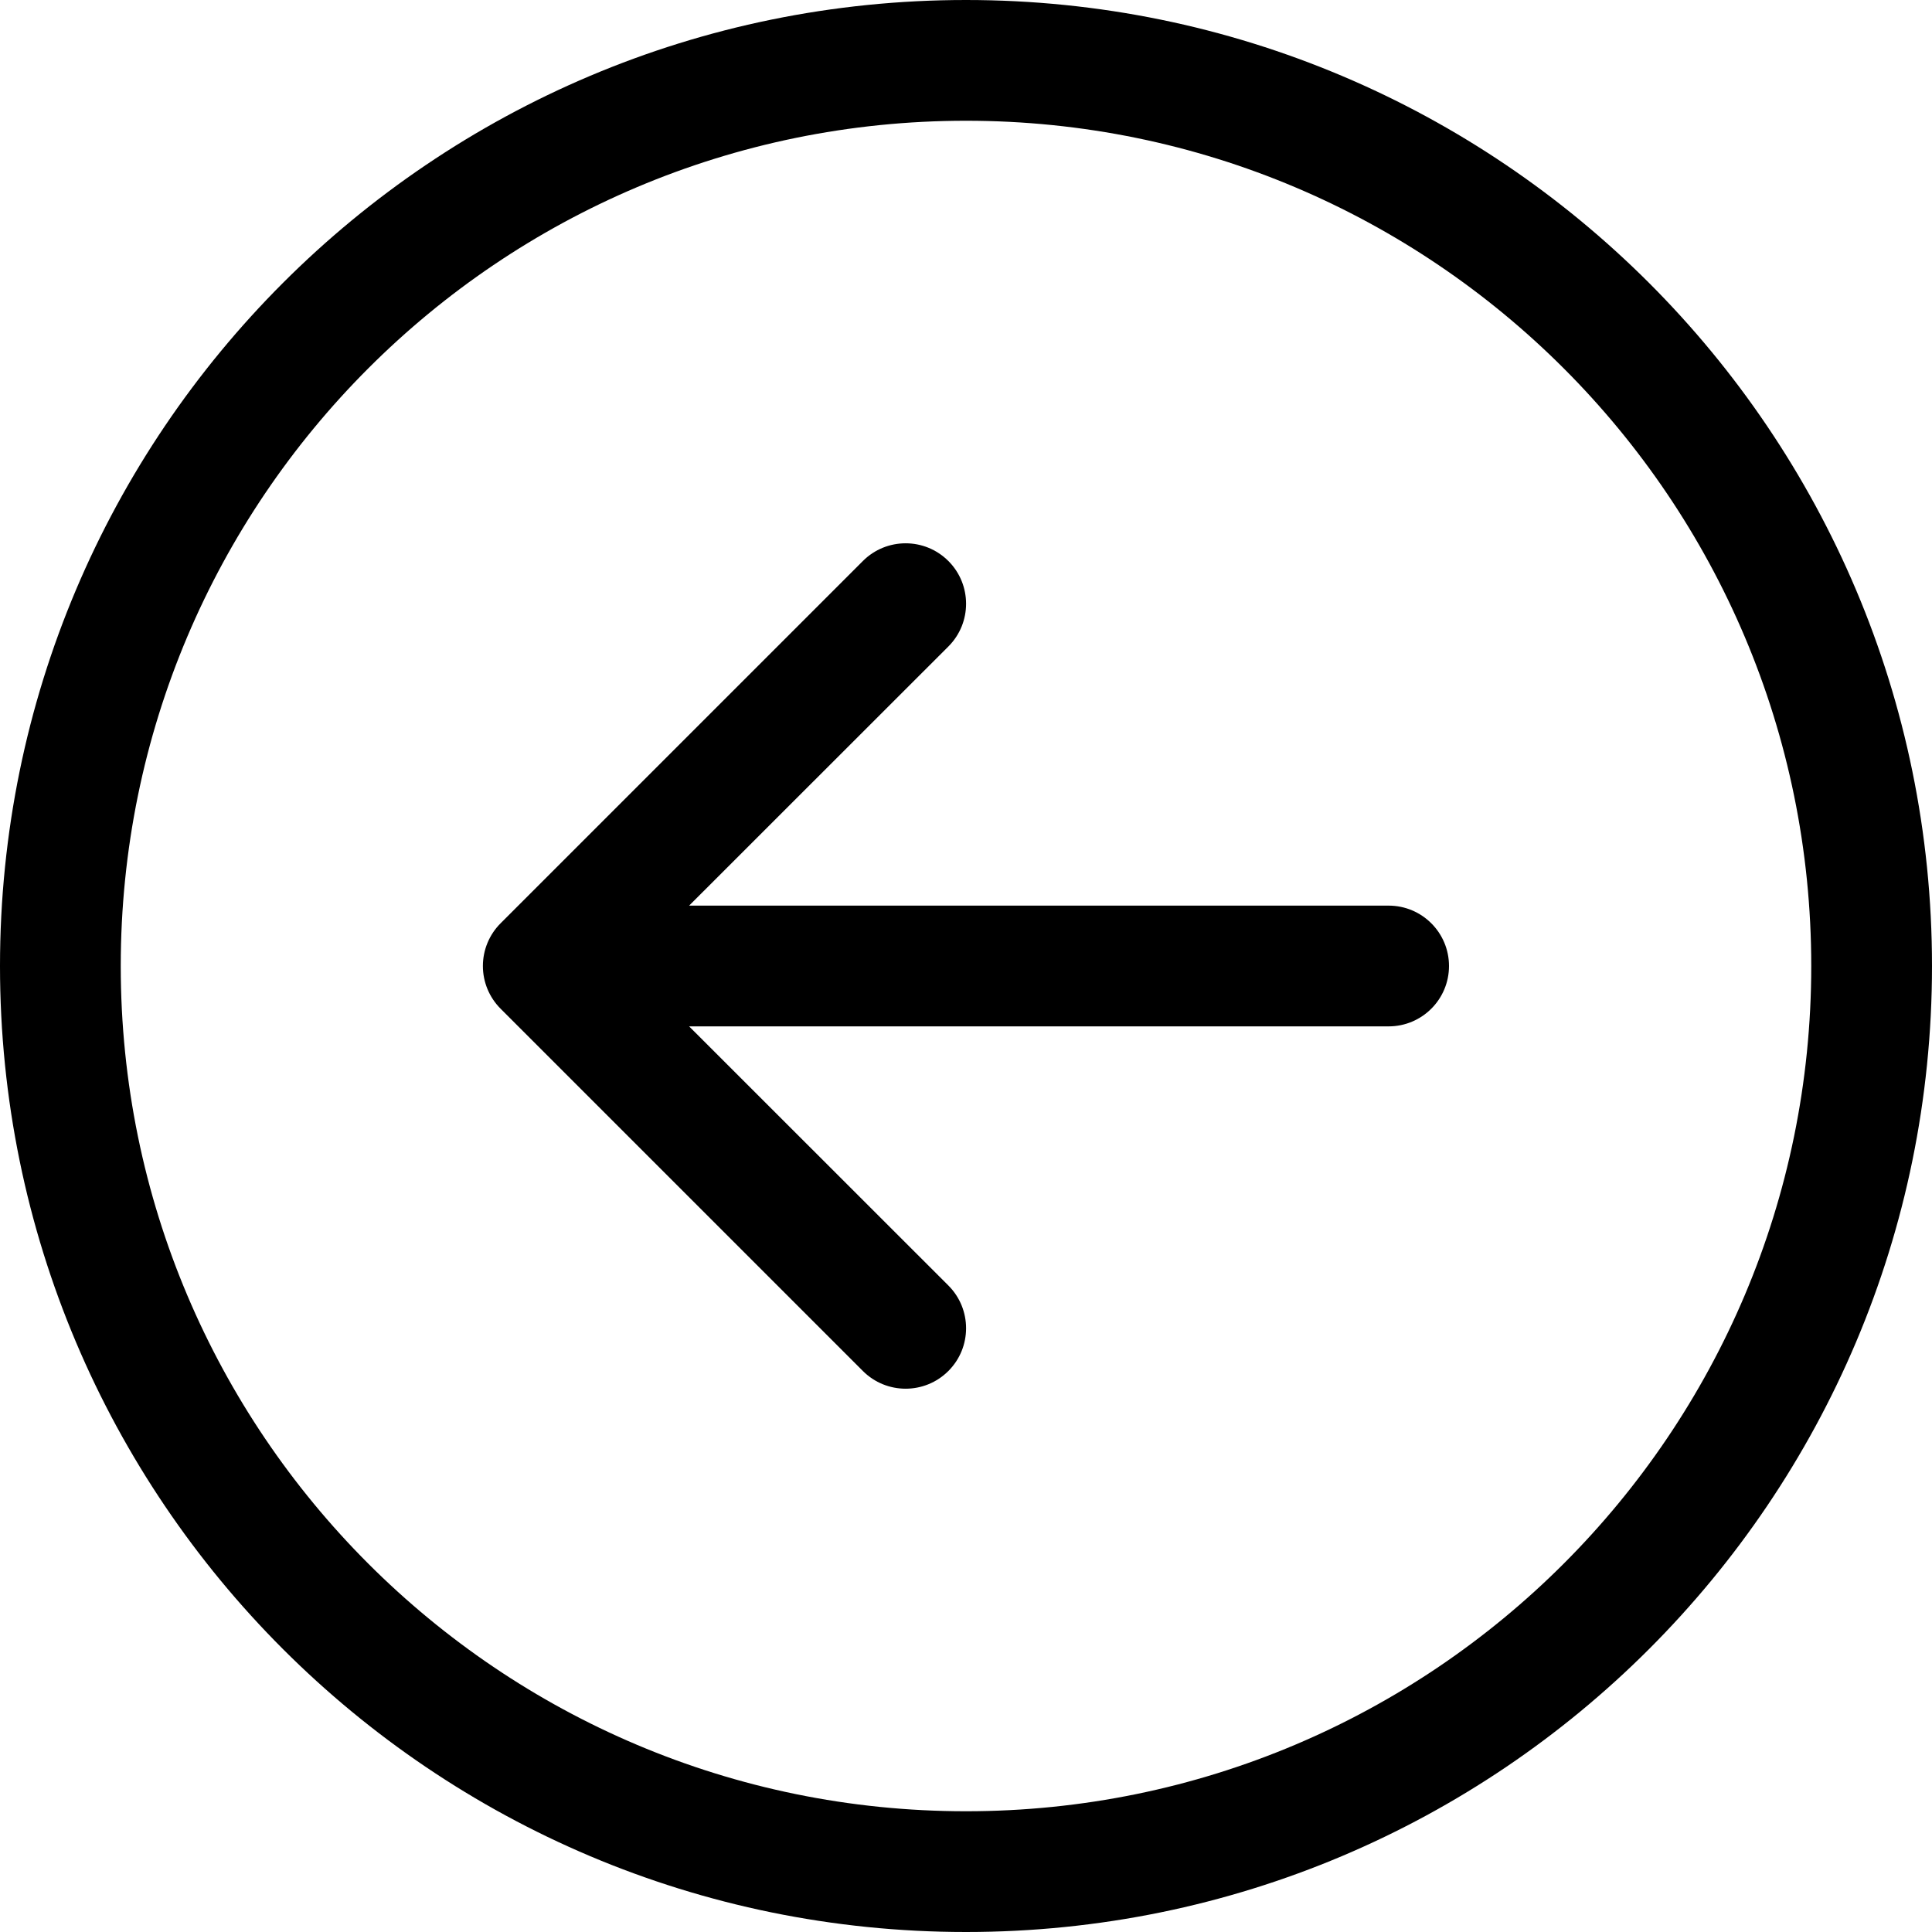
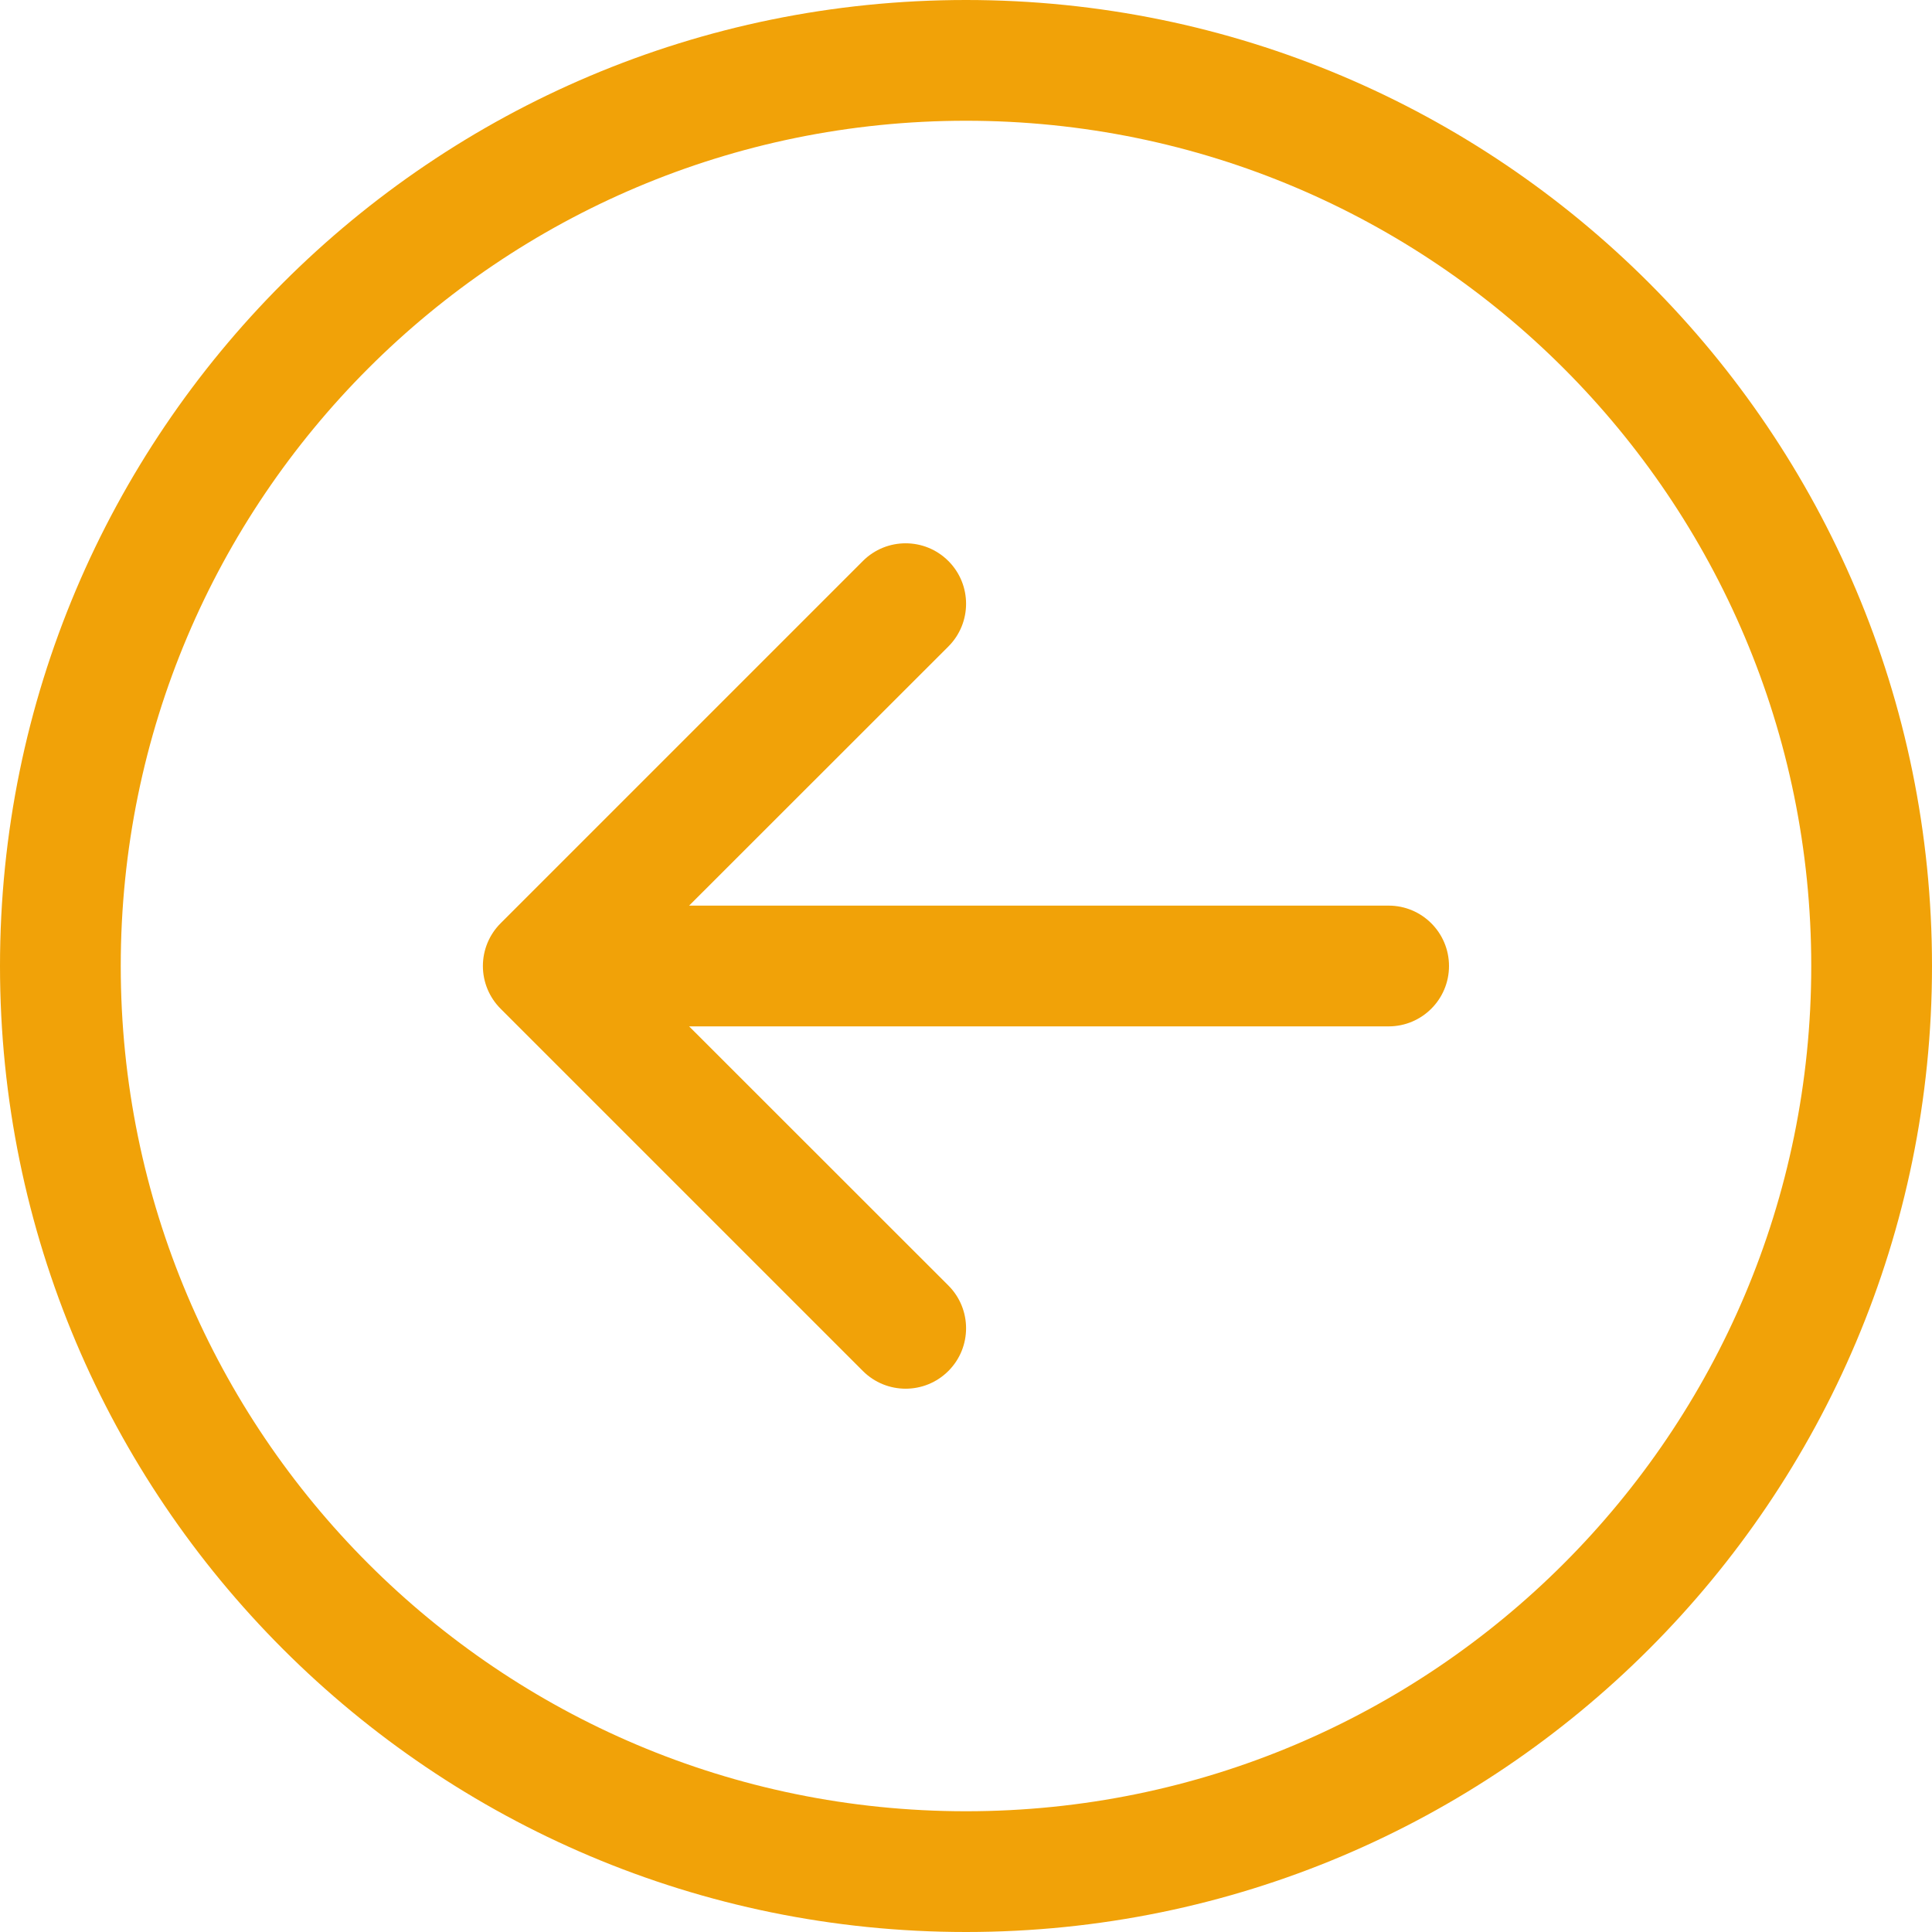
- <svg xmlns="http://www.w3.org/2000/svg" width="16" height="16" fill="currentColor" class="bi bi-arrow-left-circle" viewBox="0 0 16 16">
+ <svg xmlns="http://www.w3.org/2000/svg" width="16" height="16" fill="#F1A208" class="bi bi-arrow-left-circle" viewBox="0 0 16 16">
  <path fill-rule="evenodd" d="M1 8a7 7 0 1 0 14 0A7 7 0 0 0 1 8m15 0A8 8 0 1 1 0 8a8 8 0 0 1 16 0m-4.5-.5a.5.5 0 0 1 0 1H5.707l2.147 2.146a.5.5 0 0 1-.708.708l-3-3a.5.5 0 0 1 0-.708l3-3a.5.5 0 1 1 .708.708L5.707 7.5z" />
</svg>
